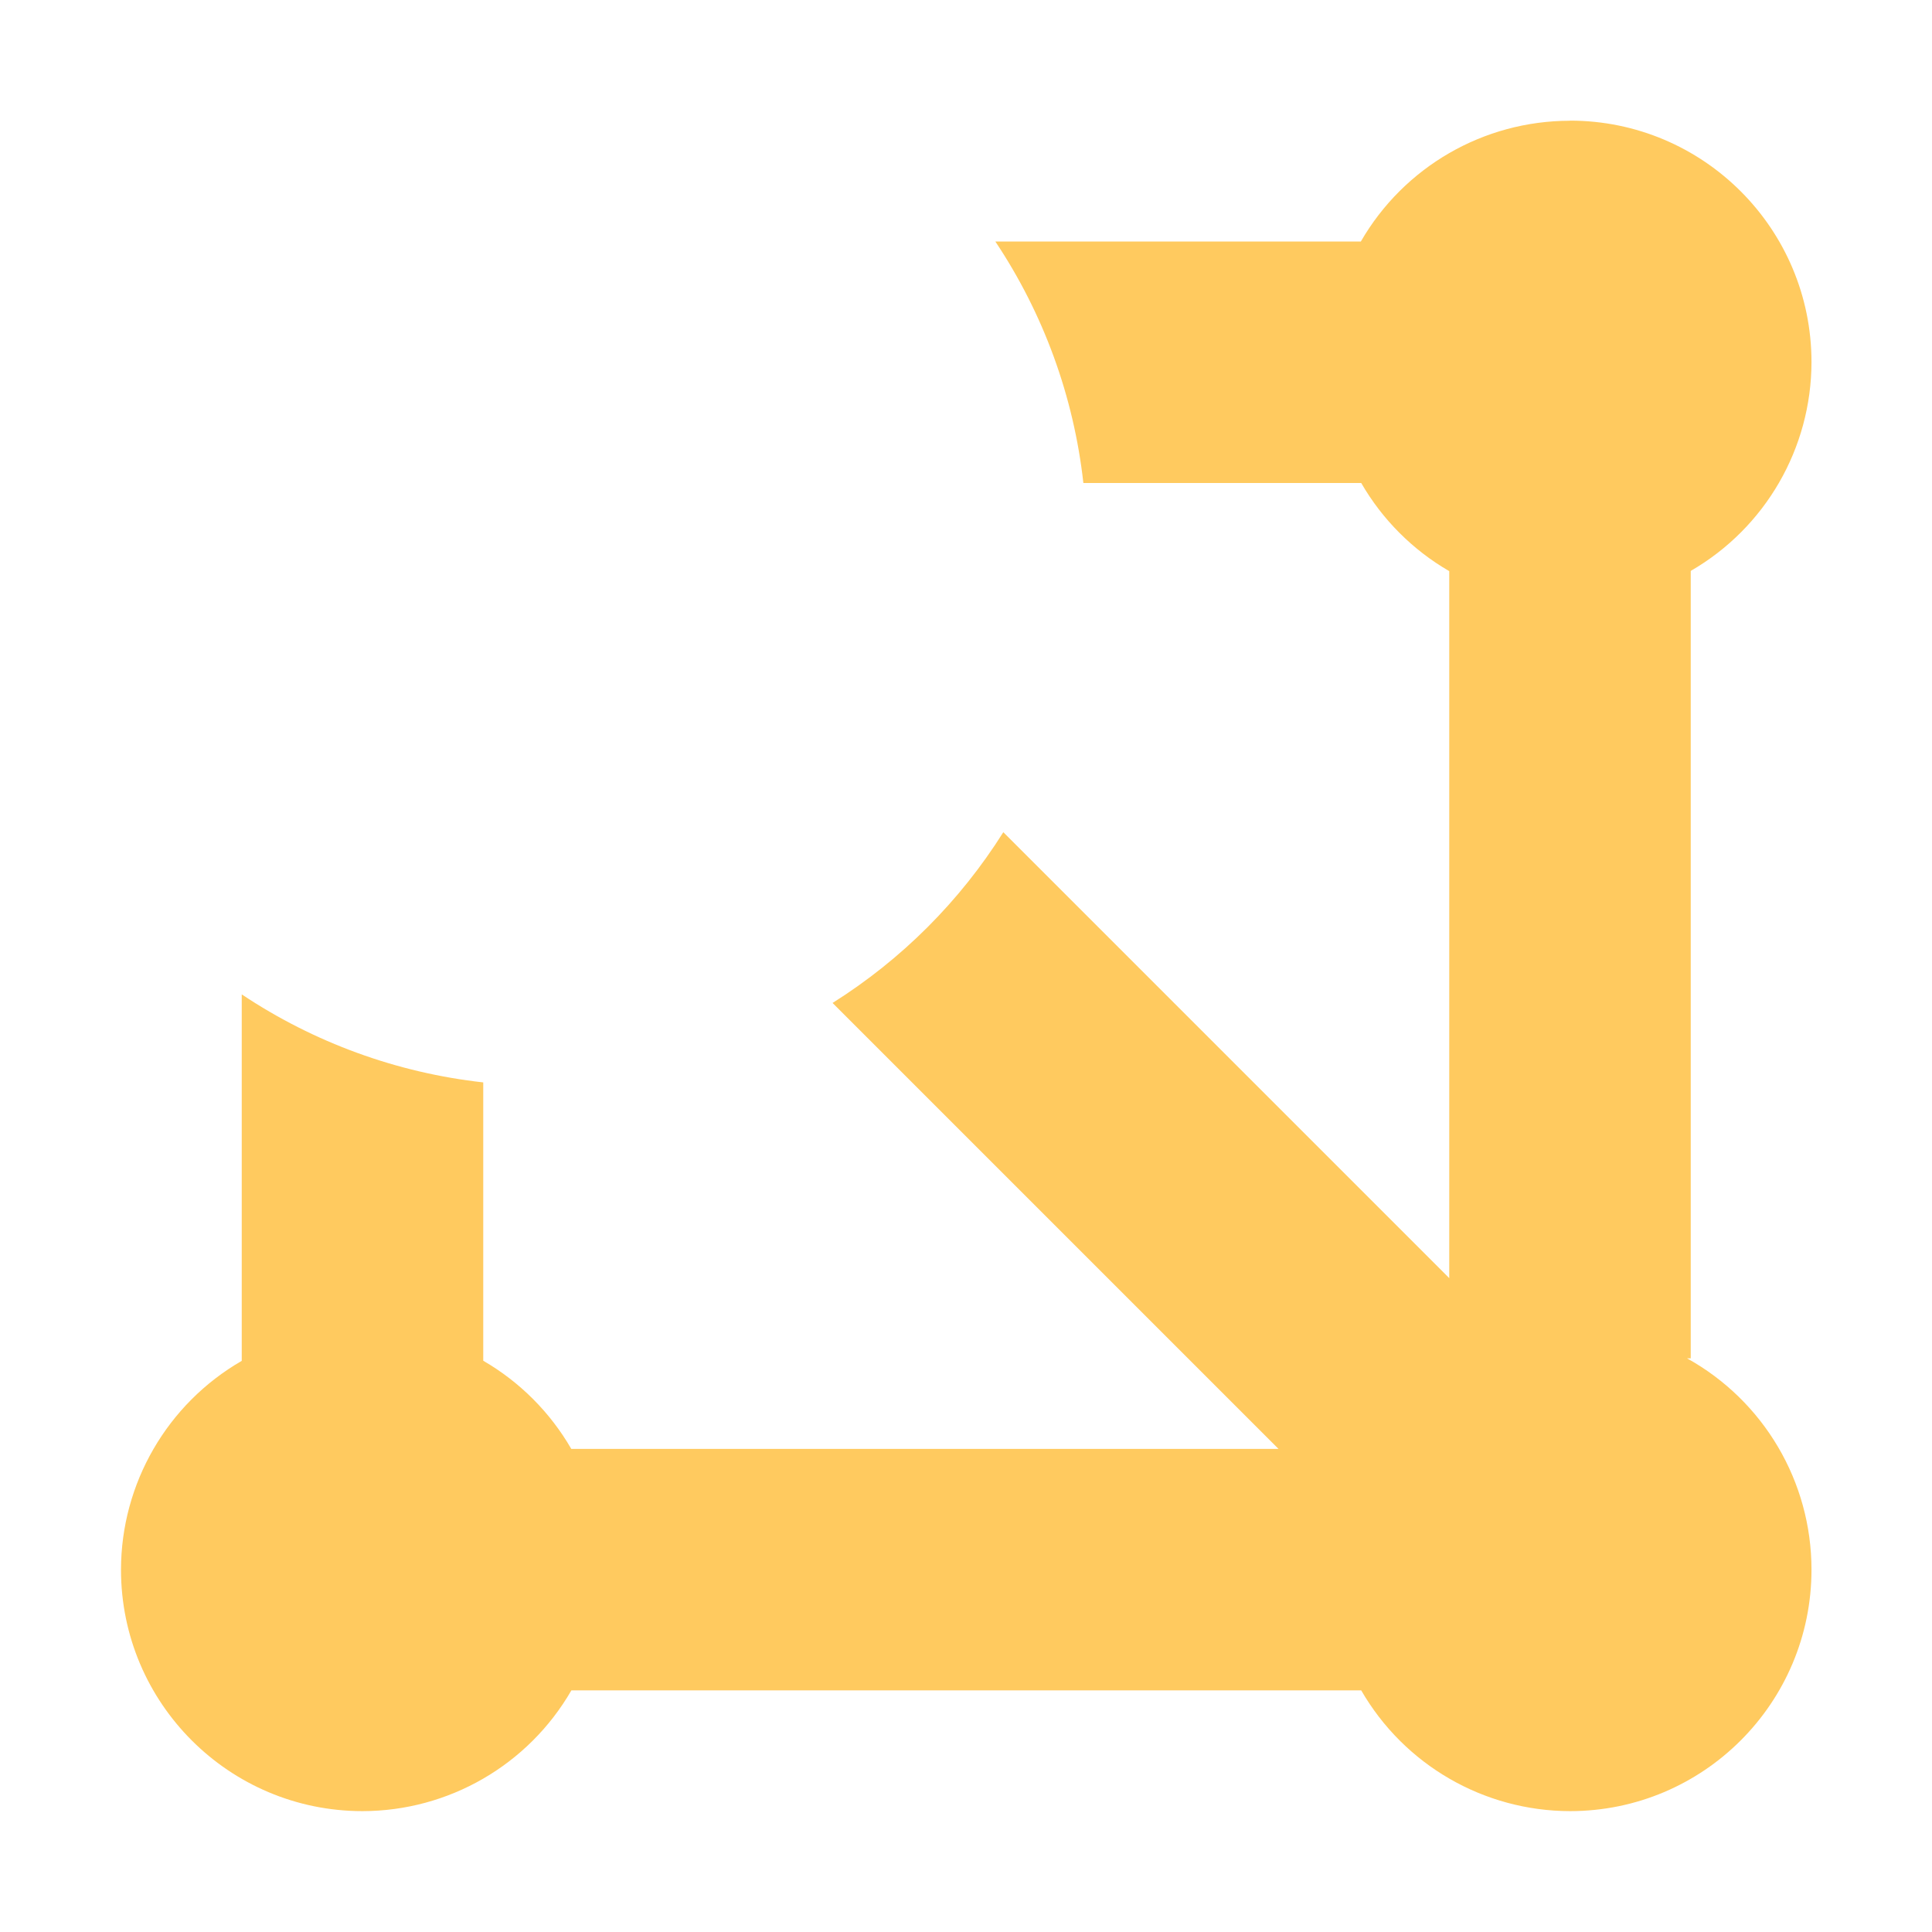
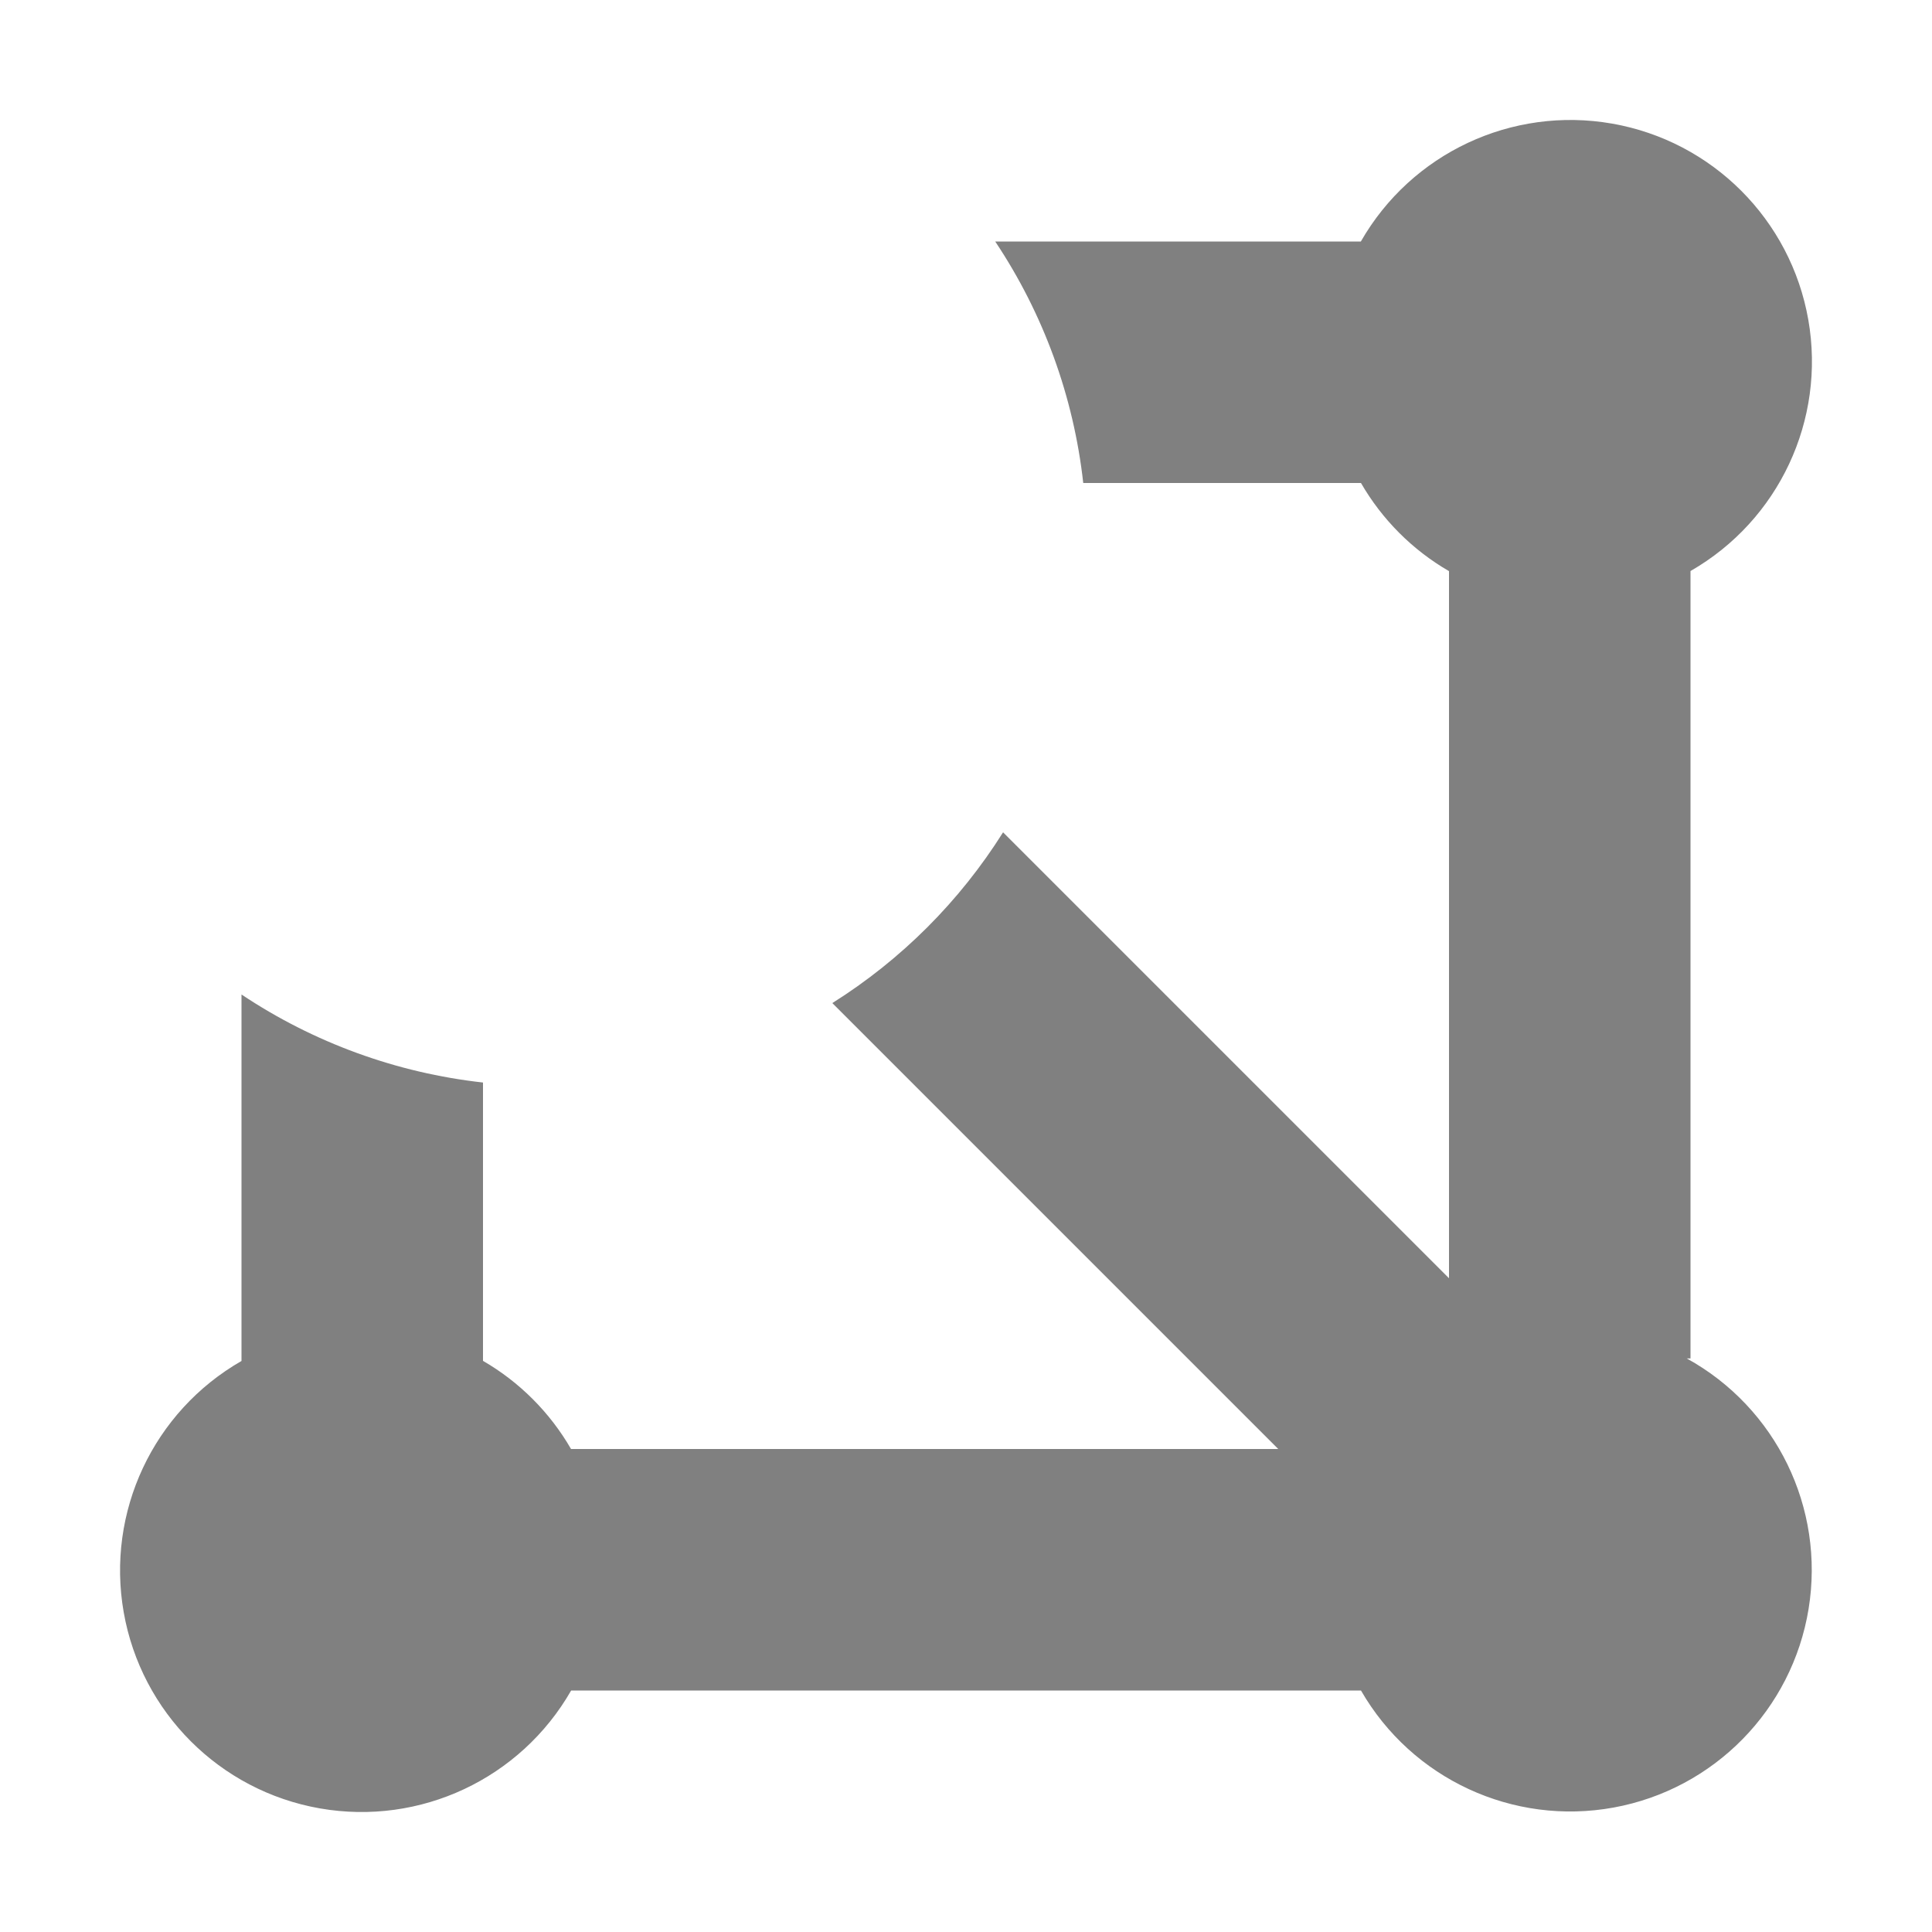
<svg xmlns="http://www.w3.org/2000/svg" height="16" viewBox="0 0 16 16" width="16">
-   <path d="m13 1a2 2 0 0 0 -1.73 1h-3.027a4.5 4.5 0 0 1 .729 2h2.301a2 2 0 0 0 .729.73v5.855l-3.693-3.693a4.5 4.5 0 0 1 -1.414 1.414l3.693 3.693h-5.857a2 2 0 0 0 -.729-.73v-2.305a4.5 4.5 0 0 1 -2-.729v3.035a2 2 0 0 0 -1 1.729 2 2 0 0 0 2 2 2 2 0 0 0 1.73-1h6.541a2 2 0 0 0 1.729 1 2 2 0 0 0 2-2 2 2 0 0 0 -1.031-1.75h.031v-6.521a2 2 0 0 0 1-1.729 2 2 0 0 0 -2-2z" fill="#ffca5f" />
+   <path d="M8.242 2a4.5 4.5 0 0 1 .729 2h2.3a2 2 0 0 0 .729.73v5.856L8.307 6.893a4.5 4.5 0 0 1-1.414 1.414L10.586 12H4.729A2 2 0 0 0 4 11.27V8.965a4.5 4.5 0 0 1-2-.729v3.035A2 2 0 1 0 4.73 14h6.541a2 2 0 1 0 2.698-2.75H14V4.729A2 2 0 1 0 11.27 2z" fill="#808080" />
</svg>
